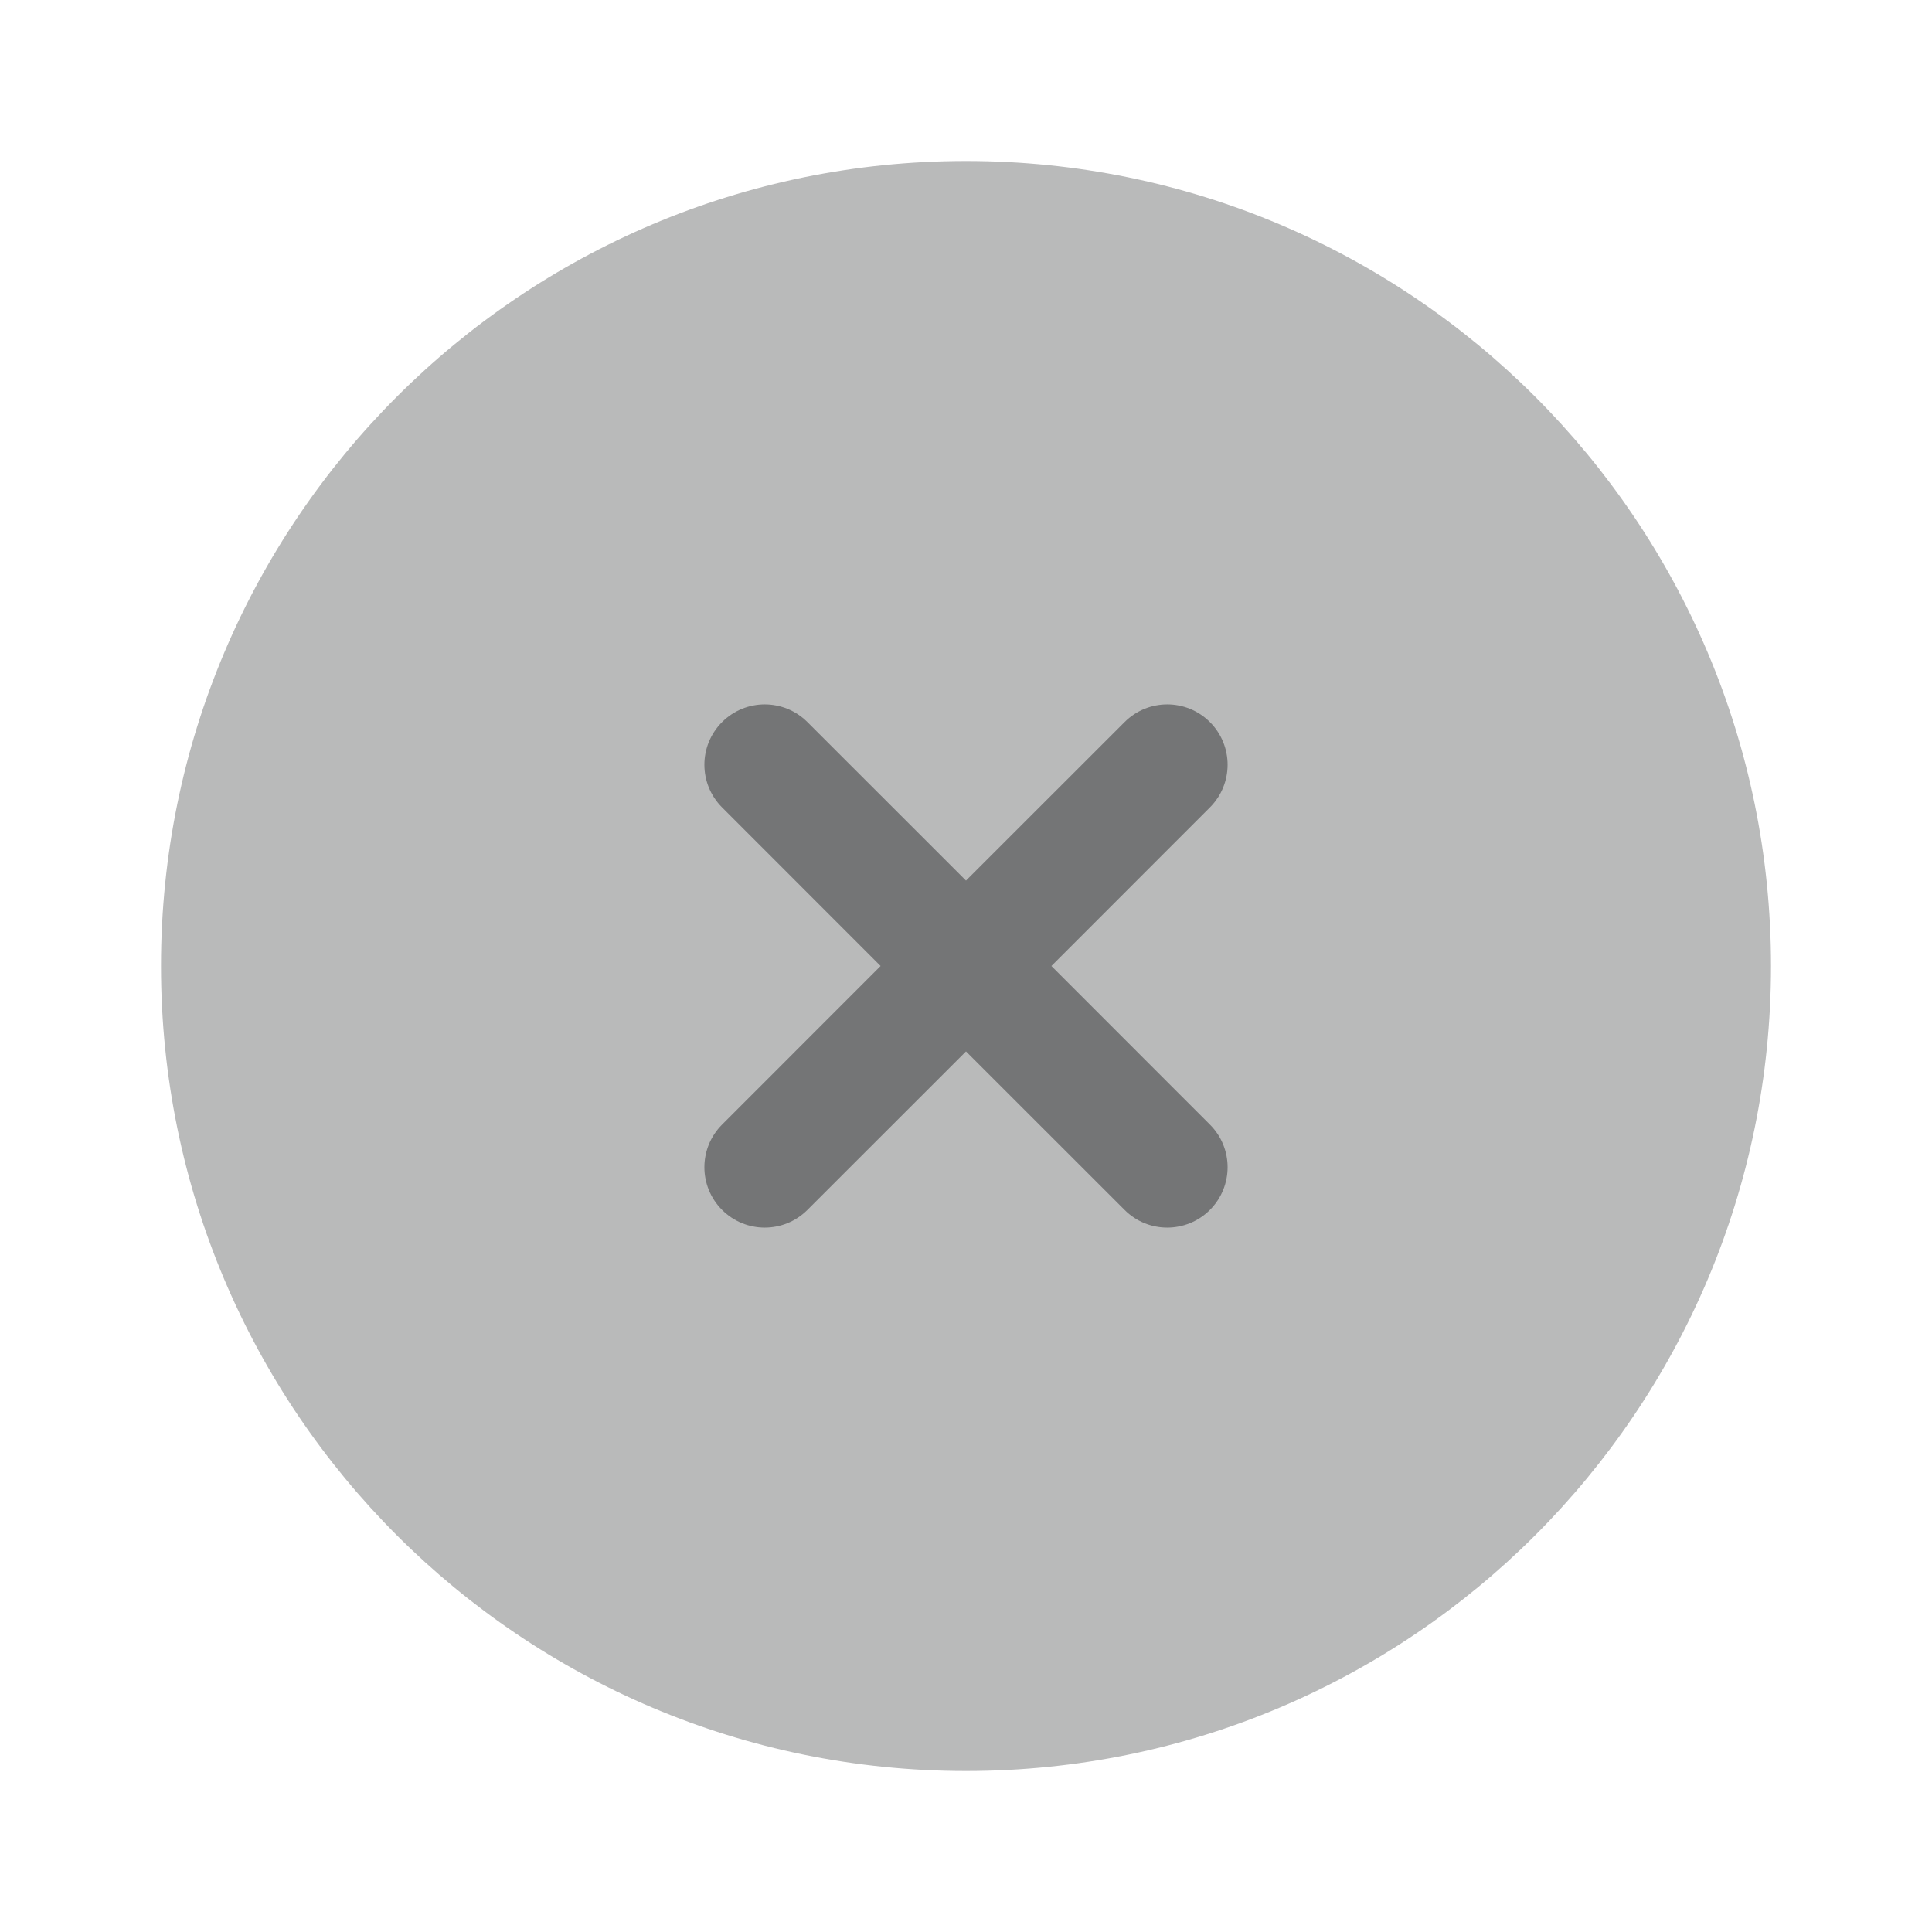
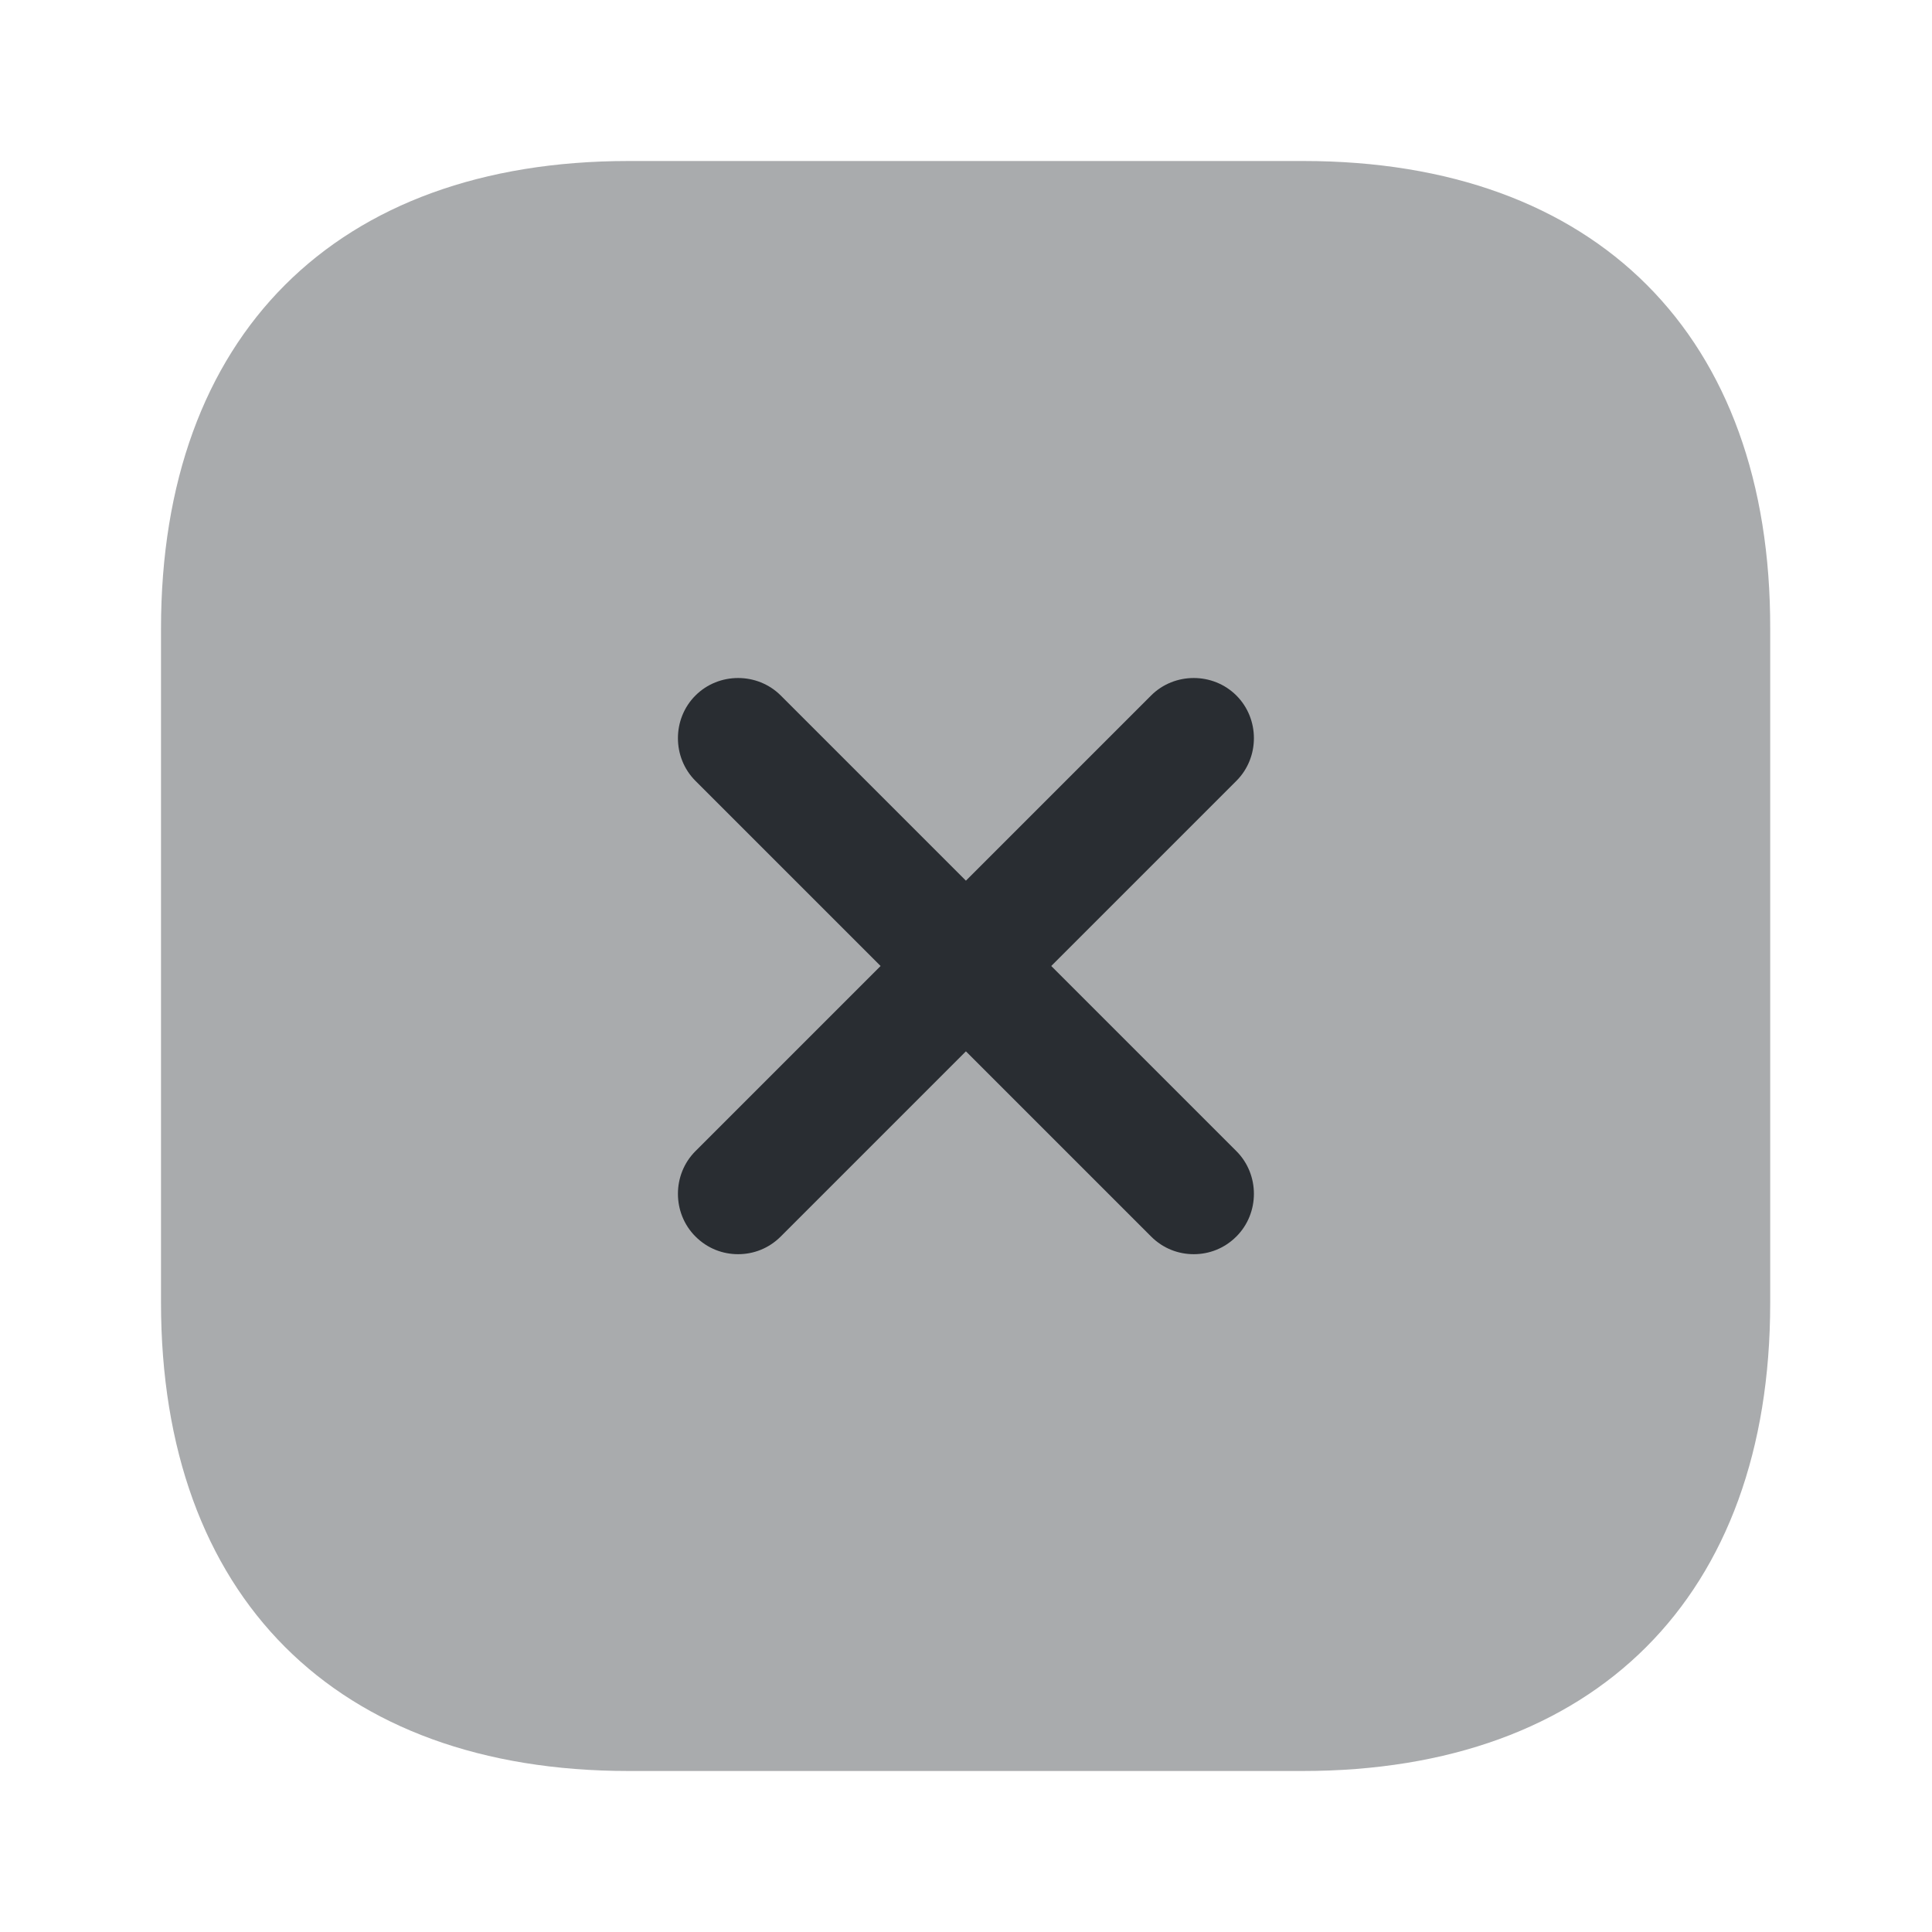
<svg xmlns="http://www.w3.org/2000/svg" viewBox="0 0 24 24" fill="none">
  <g id="SVGRepo_bgCarrier" stroke-width="0" />
  <g id="SVGRepo_tracerCarrier" stroke-linecap="round" stroke-linejoin="round" />
  <g id="SVGRepo_iconCarrier">
-     <path opacity="0.5" d="M22 12C22 17.523 17.523 22 12 22C6.477 22 2 17.523 2 12C2 6.477 6.477 2 12 2C17.523 2 22 6.477 22 12Z" fill="#747576" />
-     <path d="M8.97 8.97C9.263 8.677 9.737 8.677 10.03 8.97L12 10.939L13.97 8.97C14.263 8.677 14.737 8.677 15.03 8.97C15.323 9.263 15.323 9.737 15.03 10.03L13.061 12L15.03 13.97C15.323 14.262 15.323 14.737 15.03 15.03C14.737 15.323 14.262 15.323 13.97 15.03L12 13.061L10.03 15.03C9.737 15.323 9.263 15.323 8.97 15.03C8.677 14.737 8.677 14.263 8.97 13.97L10.939 12L8.97 10.03C8.677 9.737 8.677 9.263 8.97 8.97Z" fill="#747576" />
+     <path opacity="0.4" d="M16.19 2H7.81C4.17 2 2 4.17 2 7.81V16.18C2 19.83 4.17 22 7.81 22H16.18C19.82 22 21.99 19.83 21.99 16.19V7.81C22 4.17 19.83 2 16.19 2Z" fill="#292D32" />
+     <path d="M13.059 12L15.359 9.7C15.649 9.41 15.649 8.93 15.359 8.64C15.069 8.35 14.589 8.35 14.299 8.64L11.999 10.94L9.699 8.64C9.409 8.35 8.929 8.35 8.639 8.64C8.349 8.93 8.349 9.41 8.639 9.7L10.939 12L8.639 14.3C8.349 14.59 8.349 15.07 8.639 15.36C8.789 15.51 8.979 15.58 9.169 15.58C9.359 15.58 9.549 15.51 9.699 15.36L11.999 13.06L14.299 15.36C14.449 15.51 14.639 15.58 14.829 15.58C15.019 15.58 15.209 15.51 15.359 15.36C15.649 15.07 15.649 14.59 15.359 14.3L13.059 12Z" fill="#292D32" />
  </g>
</svg>
